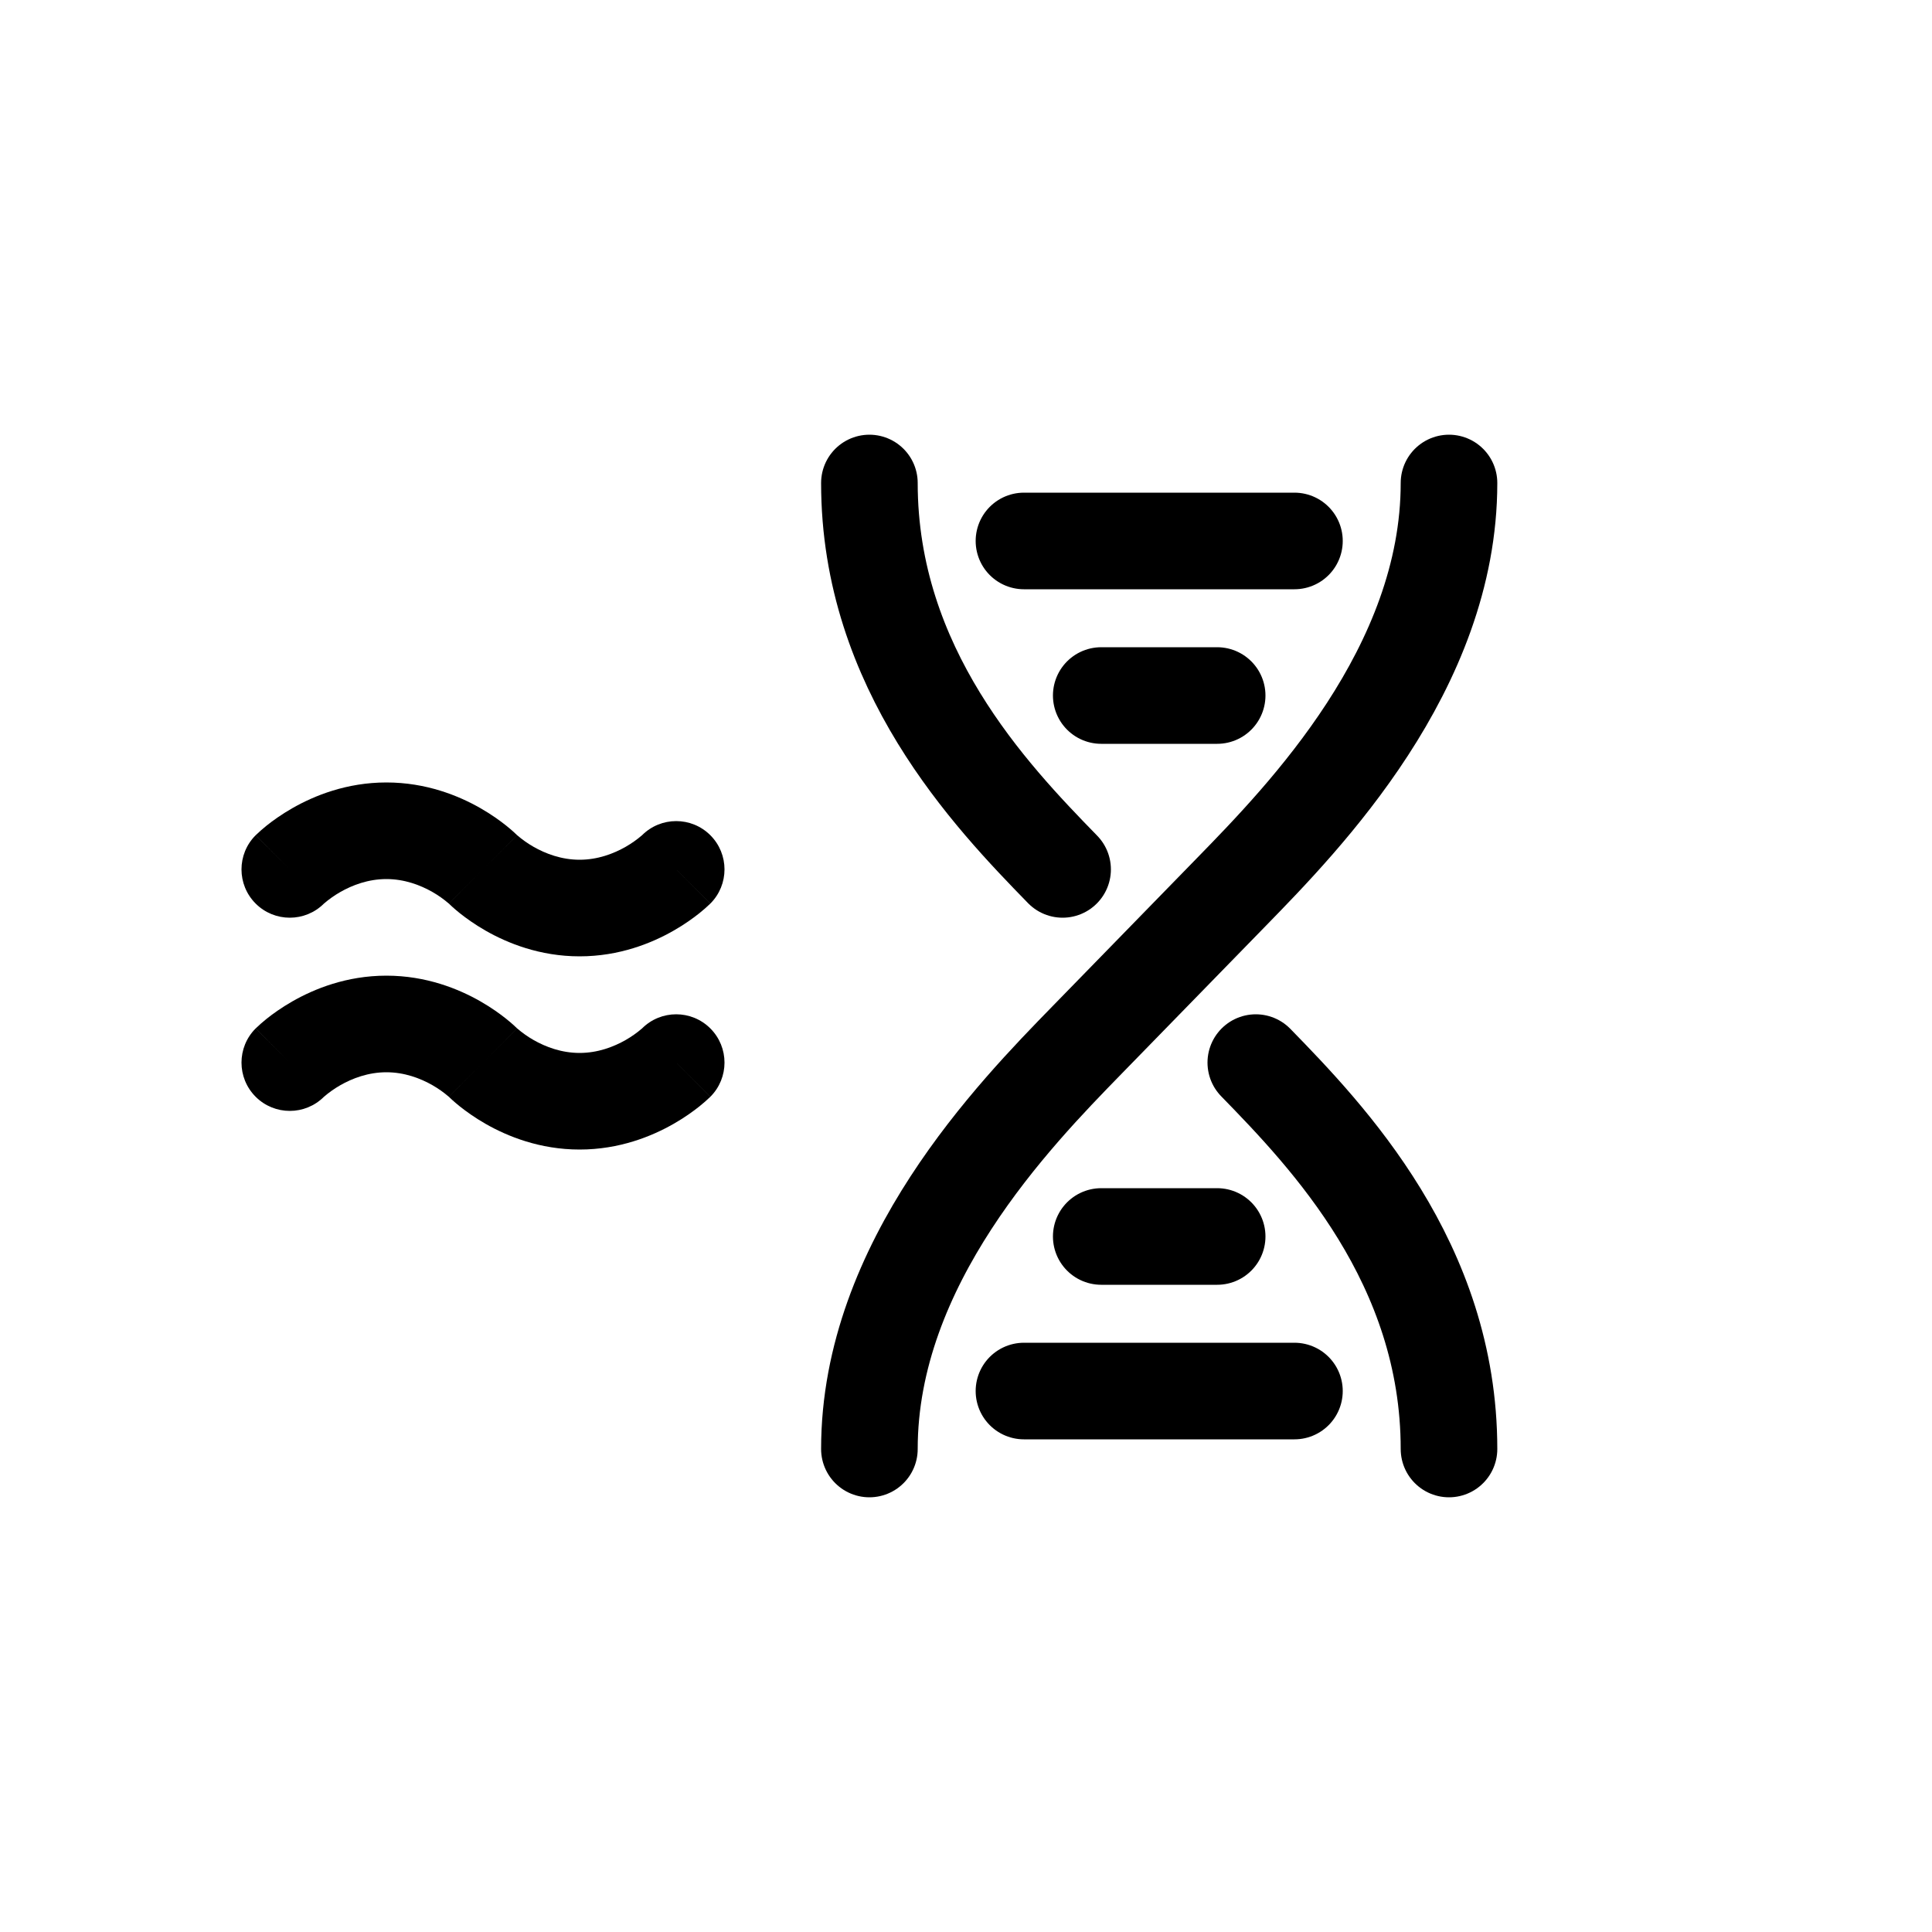
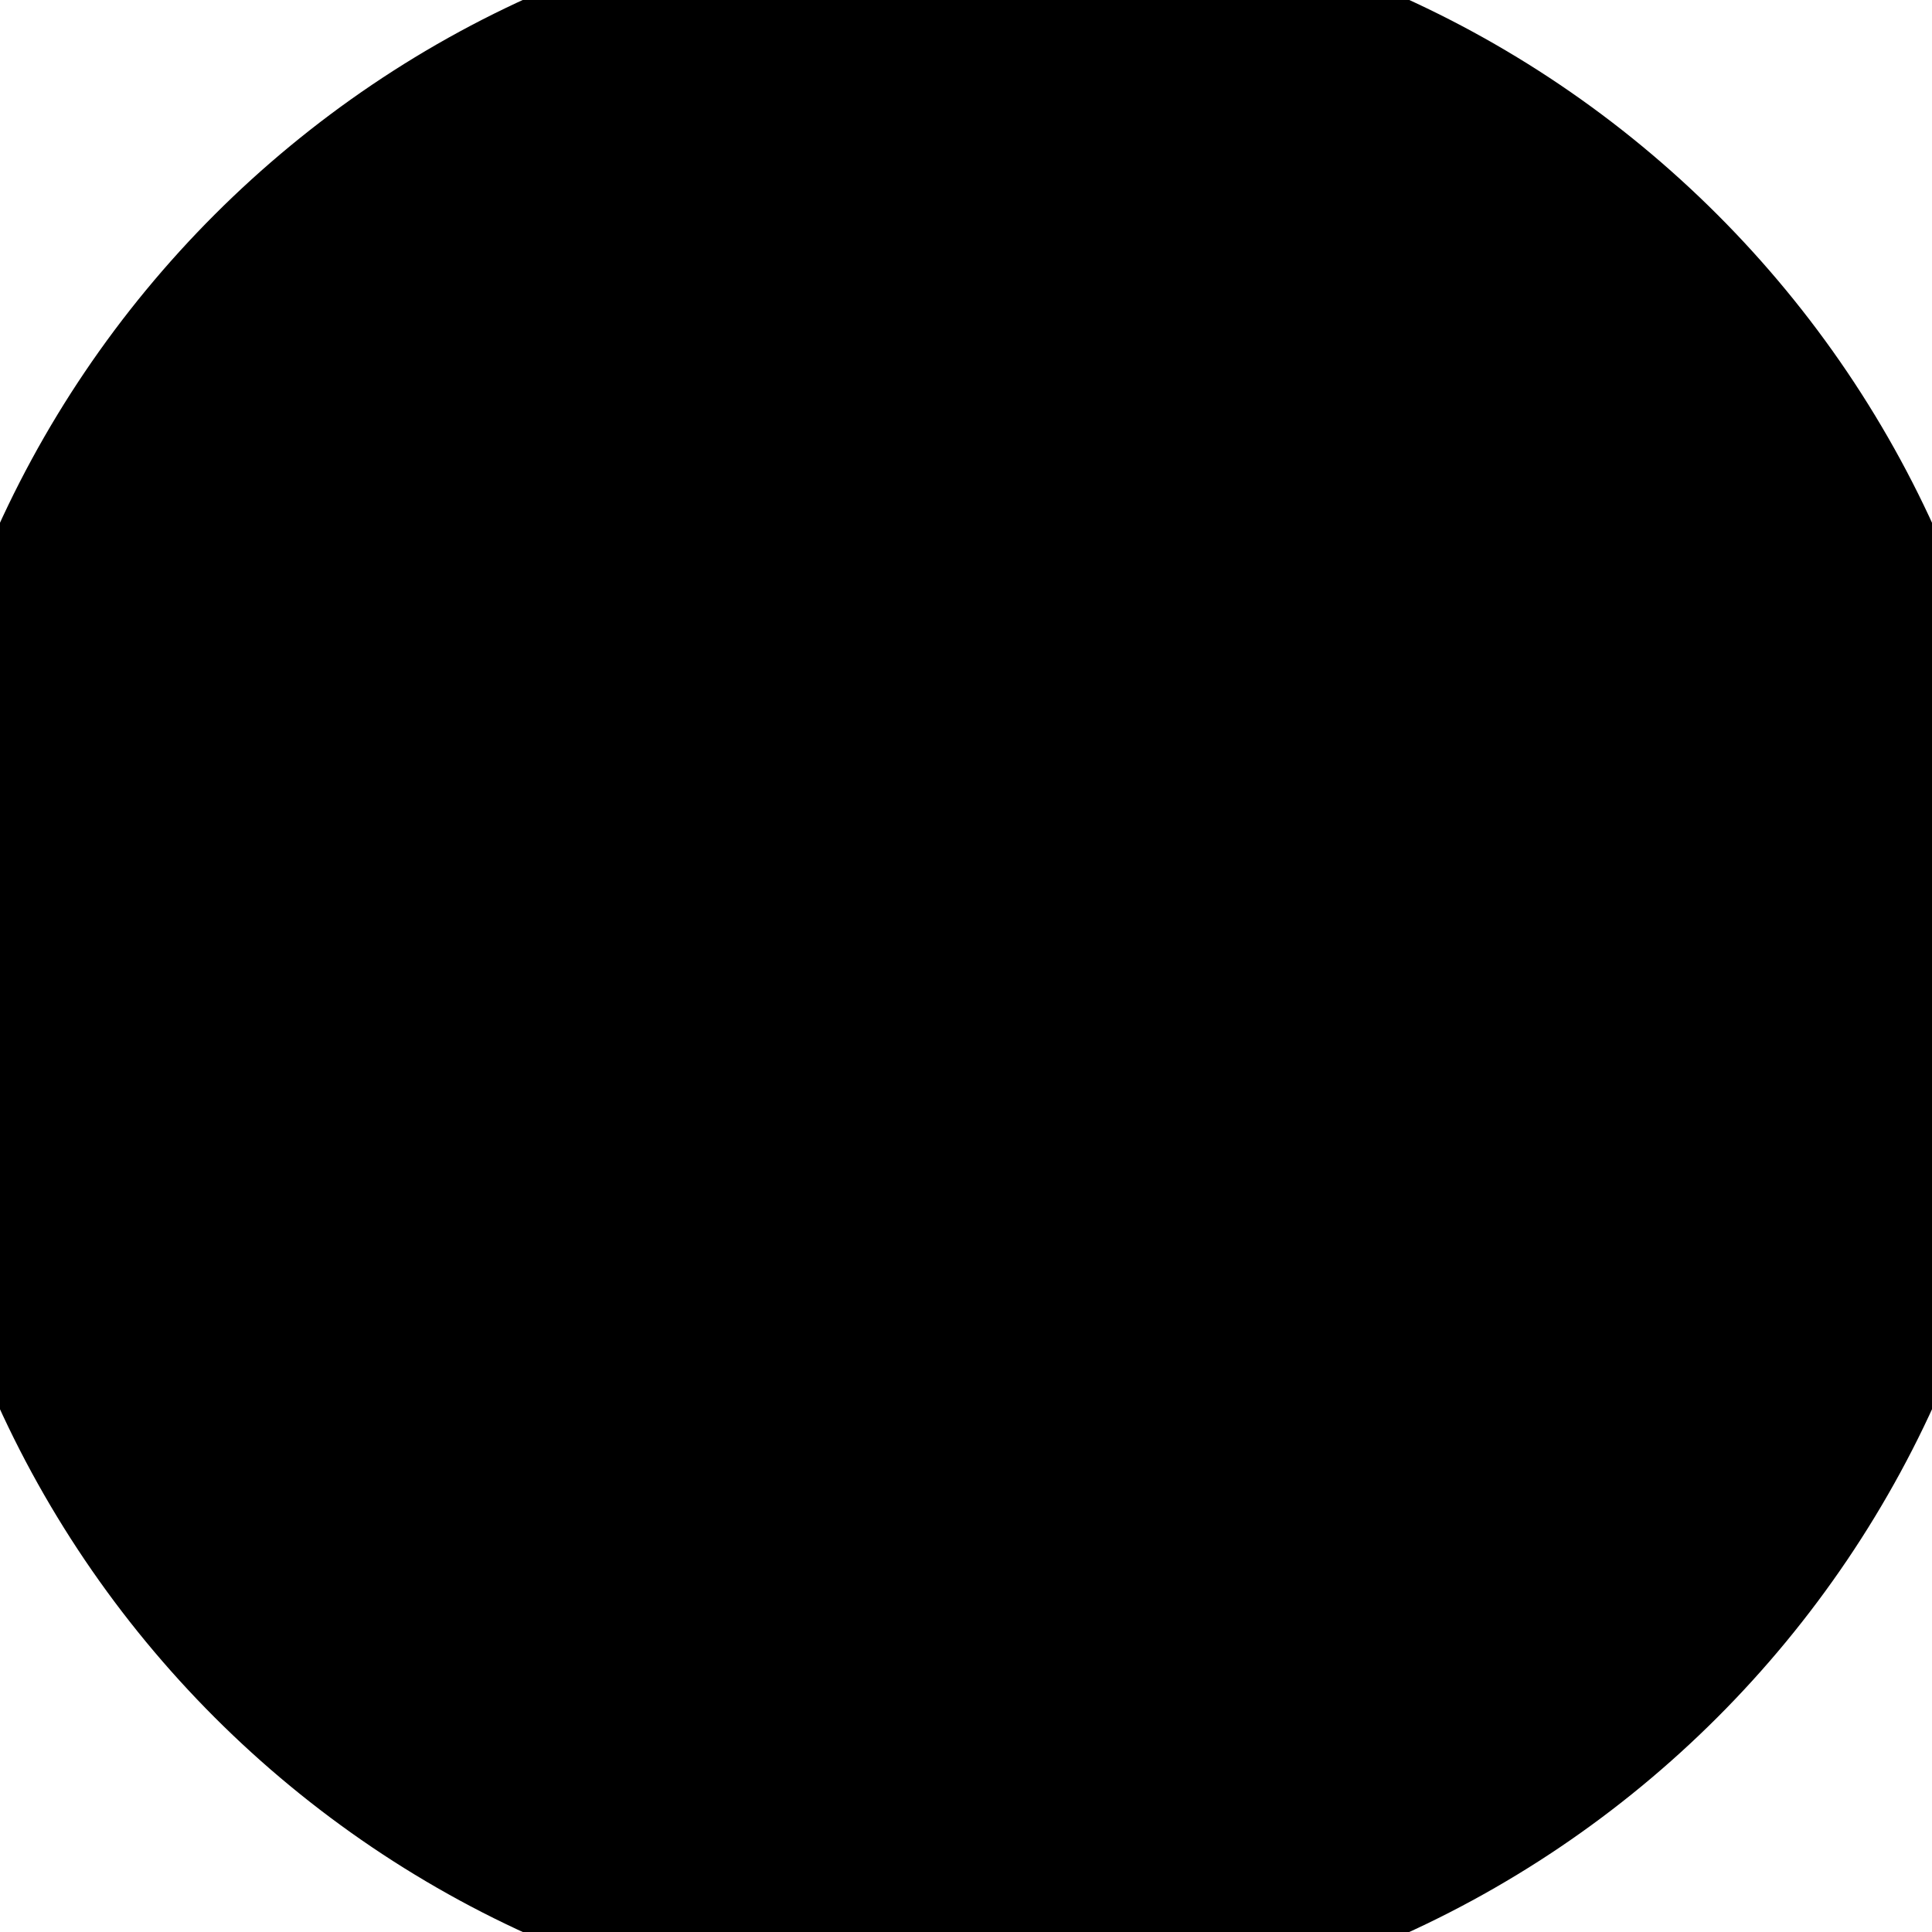
<svg xmlns="http://www.w3.org/2000/svg" viewBox="0 0 100 100">
-   <path fill="none" stroke="currentColor" stroke-linecap="round" stroke-width="5" d="M45 25c0 9.615 6.25 16.154 10 20m10 10c3.75 3.846 10 10.385 10 20M75 25c0 9.615-7.5 17.308-11.25 21.154l-7.5 7.692C52.5 57.692 45 65.385 45 75M53 28h14m-10 8h6M53 72h14m-10-8h6" />
-   <path d="M13.232 43.232a2.5 2.5 0 003.536 3.536l-3.536-3.536zm23.536 3.536a2.5 2.5 0 00-3.536-3.536l3.536 3.536zM15 45c1.768 1.768 1.767 1.768 1.767 1.769l-.002.001-.002.003-.004.004a.176.176 0 01-.012.01l.02-.018a5.46 5.46 0 01.848-.599c.623-.355 1.444-.67 2.385-.67v-5c-2.06 0-3.738.685-4.865 1.33-.57.325-1.02.652-1.337.905a8.41 8.41 0 00-.56.492l-.003.003h-.001c-.001.002-.002.002 1.766 1.77zm5 .5c.94 0 1.762.315 2.385.67a5.46 5.46 0 01.848.6l.02.018-.005-.005a.176.176 0 01-.007-.006l-.004-.004-.002-.003-.002-.001L25 45c1.768-1.768 1.767-1.768 1.766-1.77l-.004-.003a.395.395 0 00-.021-.021 4.107 4.107 0 00-.157-.147 8.41 8.41 0 00-.382-.324c-.317-.253-.768-.58-1.337-.906C23.738 41.185 22.06 40.5 20 40.5v5zm5-.5c-1.768 1.768-1.767 1.768-1.766 1.77l.004.003a.395.395 0 00.021.021 4.107 4.107 0 00.157.147c.095.085.222.196.382.324.317.253.768.58 1.337.906C26.262 48.815 27.94 49.5 30 49.5v-5c-.94 0-1.762-.315-2.385-.67a5.46 5.46 0 01-.848-.6 1.026 1.026 0 01-.008-.007l.004.004.002.003.002.001L25 45zm5 4.5c2.06 0 3.738-.685 4.865-1.33.57-.325 1.02-.652 1.337-.905a8.41 8.41 0 00.554-.485l.006-.007a.075.075 0 01.004-.004c.001 0 .002-.001-1.766-1.769s-1.767-1.768-1.767-1.769l.002-.001.002-.003a.153.153 0 01.01-.01l.006-.005-.02.019a5.46 5.46 0 01-.848.599c-.623.355-1.444.67-2.385.67v5zM13.232 53.232a2.5 2.5 0 003.536 3.536l-3.536-3.536zm23.536 3.536a2.5 2.5 0 00-3.536-3.536l3.536 3.536zM15 55c1.768 1.768 1.767 1.768 1.767 1.769l-.002.001-.002.003-.004.004a.176.176 0 01-.012.01l.02-.018a5.46 5.46 0 01.848-.599c.623-.355 1.444-.67 2.385-.67v-5c-2.06 0-3.738.685-4.865 1.33-.57.325-1.02.652-1.337.905a8.41 8.41 0 00-.56.492l-.003.003h-.001c-.001.002-.002.002 1.766 1.77zm5 .5c.94 0 1.762.315 2.385.67a5.46 5.46 0 01.848.6l.02.018-.005-.005a.176.176 0 01-.007-.006l-.004-.004-.002-.003-.002-.001L25 55c1.768-1.768 1.767-1.768 1.766-1.77l-.004-.003a.395.395 0 00-.021-.021 4.107 4.107 0 00-.157-.147 8.41 8.41 0 00-.382-.324c-.317-.253-.768-.58-1.337-.906C23.738 51.185 22.06 50.5 20 50.5v5zm5-.5c-1.768 1.768-1.767 1.768-1.766 1.77l.004.003a.395.395 0 00.021.021 4.107 4.107 0 00.157.147c.095.085.222.196.382.324.317.253.768.58 1.337.906C26.262 58.815 27.94 59.5 30 59.5v-5c-.94 0-1.762-.315-2.385-.67a5.46 5.46 0 01-.848-.6 1.026 1.026 0 01-.008-.007l.004.004.002.003.002.001L25 55zm5 4.5c2.06 0 3.738-.685 4.865-1.33.57-.325 1.02-.652 1.337-.905a8.41 8.41 0 00.554-.485l.006-.007a.075.075 0 01.004-.004c.001 0 .002-.001-1.766-1.769s-1.767-1.768-1.767-1.769l.002-.001.002-.003a.153.153 0 01.01-.01l.006-.005-.02.019a5.46 5.46 0 01-.848.599c-.623.355-1.444.67-2.385.67v5z" />
+   <circle class="category" cx="50" cy="50" r="55" />
+   <path class="category" d="M45 25c0 9.615 6.25 16.154 10 20m10 10c3.75 3.846 10 10.385 10 20M75 25c0 9.615-7.5 17.308-11.25 21.154l-7.5 7.692C52.5 57.692 45 65.385 45 75M53 28h14m-10 8h6M53 72h14m-10-8h6" />
+   <path class="category" d="M13.232 43.232a2.5 2.5 0 003.536 3.536l-3.536-3.536zm23.536 3.536a2.5 2.5 0 00-3.536-3.536l3.536 3.536zM15 45c1.768 1.768 1.767 1.768 1.767 1.769l-.002.001-.002.003-.004.004a.176.176 0 01-.012.01l.02-.018a5.46 5.46 0 01.848-.599c.623-.355 1.444-.67 2.385-.67v-5c-2.06 0-3.738.685-4.865 1.33-.57.325-1.02.652-1.337.905a8.41 8.41 0 00-.56.492l-.003.003h-.001c-.001.002-.002.002 1.766 1.77zm5 .5c.94 0 1.762.315 2.385.67a5.46 5.46 0 01.848.6l.02.018-.005-.005a.176.176 0 01-.007-.006l-.004-.004-.002-.003-.002-.001L25 45c1.768-1.768 1.767-1.768 1.766-1.77l-.004-.003a.395.395 0 00-.021-.021 4.107 4.107 0 00-.157-.147 8.41 8.41 0 00-.382-.324c-.317-.253-.768-.58-1.337-.906C23.738 41.185 22.06 40.5 20 40.5v5zm5-.5c-1.768 1.768-1.767 1.768-1.766 1.77l.004.003a.395.395 0 00.021.021 4.107 4.107 0 00.157.147c.095.085.222.196.382.324.317.253.768.58 1.337.906C26.262 48.815 27.94 49.5 30 49.5v-5c-.94 0-1.762-.315-2.385-.67a5.46 5.46 0 01-.848-.6 1.026 1.026 0 01-.008-.007l.004.004.002.003.002.001L25 45zm5 4.5c2.06 0 3.738-.685 4.865-1.33.57-.325 1.02-.652 1.337-.905a8.41 8.41 0 00.554-.485l.006-.007a.075.075 0 01.004-.004c.001 0 .002-.001-1.766-1.769s-1.767-1.768-1.767-1.769l.002-.001.002-.003a.153.153 0 01.01-.01l.006-.005-.02.019a5.46 5.46 0 01-.848.599c-.623.355-1.444.67-2.385.67v5zM13.232 53.232a2.5 2.5 0 003.536 3.536l-3.536-3.536zm23.536 3.536a2.5 2.5 0 00-3.536-3.536l3.536 3.536zM15 55c1.768 1.768 1.767 1.768 1.767 1.769l-.002.001-.002.003-.004.004a.176.176 0 01-.012.01l.02-.018a5.46 5.46 0 01.848-.599c.623-.355 1.444-.67 2.385-.67v-5c-2.06 0-3.738.685-4.865 1.33-.57.325-1.02.652-1.337.905a8.41 8.41 0 00-.56.492l-.003.003h-.001c-.001.002-.002.002 1.766 1.77zm5 .5c.94 0 1.762.315 2.385.67a5.46 5.46 0 01.848.6l.02.018-.005-.005a.176.176 0 01-.007-.006l-.004-.004-.002-.003-.002-.001L25 55c1.768-1.768 1.767-1.768 1.766-1.77l-.004-.003a.395.395 0 00-.021-.021 4.107 4.107 0 00-.157-.147 8.41 8.41 0 00-.382-.324c-.317-.253-.768-.58-1.337-.906C23.738 51.185 22.06 50.5 20 50.5v5zm5-.5c-1.768 1.768-1.767 1.768-1.766 1.77l.004.003a.395.395 0 00.021.021 4.107 4.107 0 00.157.147c.095.085.222.196.382.324.317.253.768.58 1.337.906C26.262 58.815 27.94 59.5 30 59.5v-5c-.94 0-1.762-.315-2.385-.67a5.46 5.46 0 01-.848-.6 1.026 1.026 0 01-.008-.007l.004.004.002.003.002.001L25 55zm5 4.5c2.06 0 3.738-.685 4.865-1.33.57-.325 1.02-.652 1.337-.905a8.41 8.41 0 00.554-.485l.006-.007a.075.075 0 01.004-.004c.001 0 .002-.001-1.766-1.769s-1.767-1.768-1.767-1.769l.002-.001.002-.003a.153.153 0 01.01-.01l.006-.005-.02.019a5.46 5.46 0 01-.848.599c-.623.355-1.444.67-2.385.67v5z" />
</svg>
